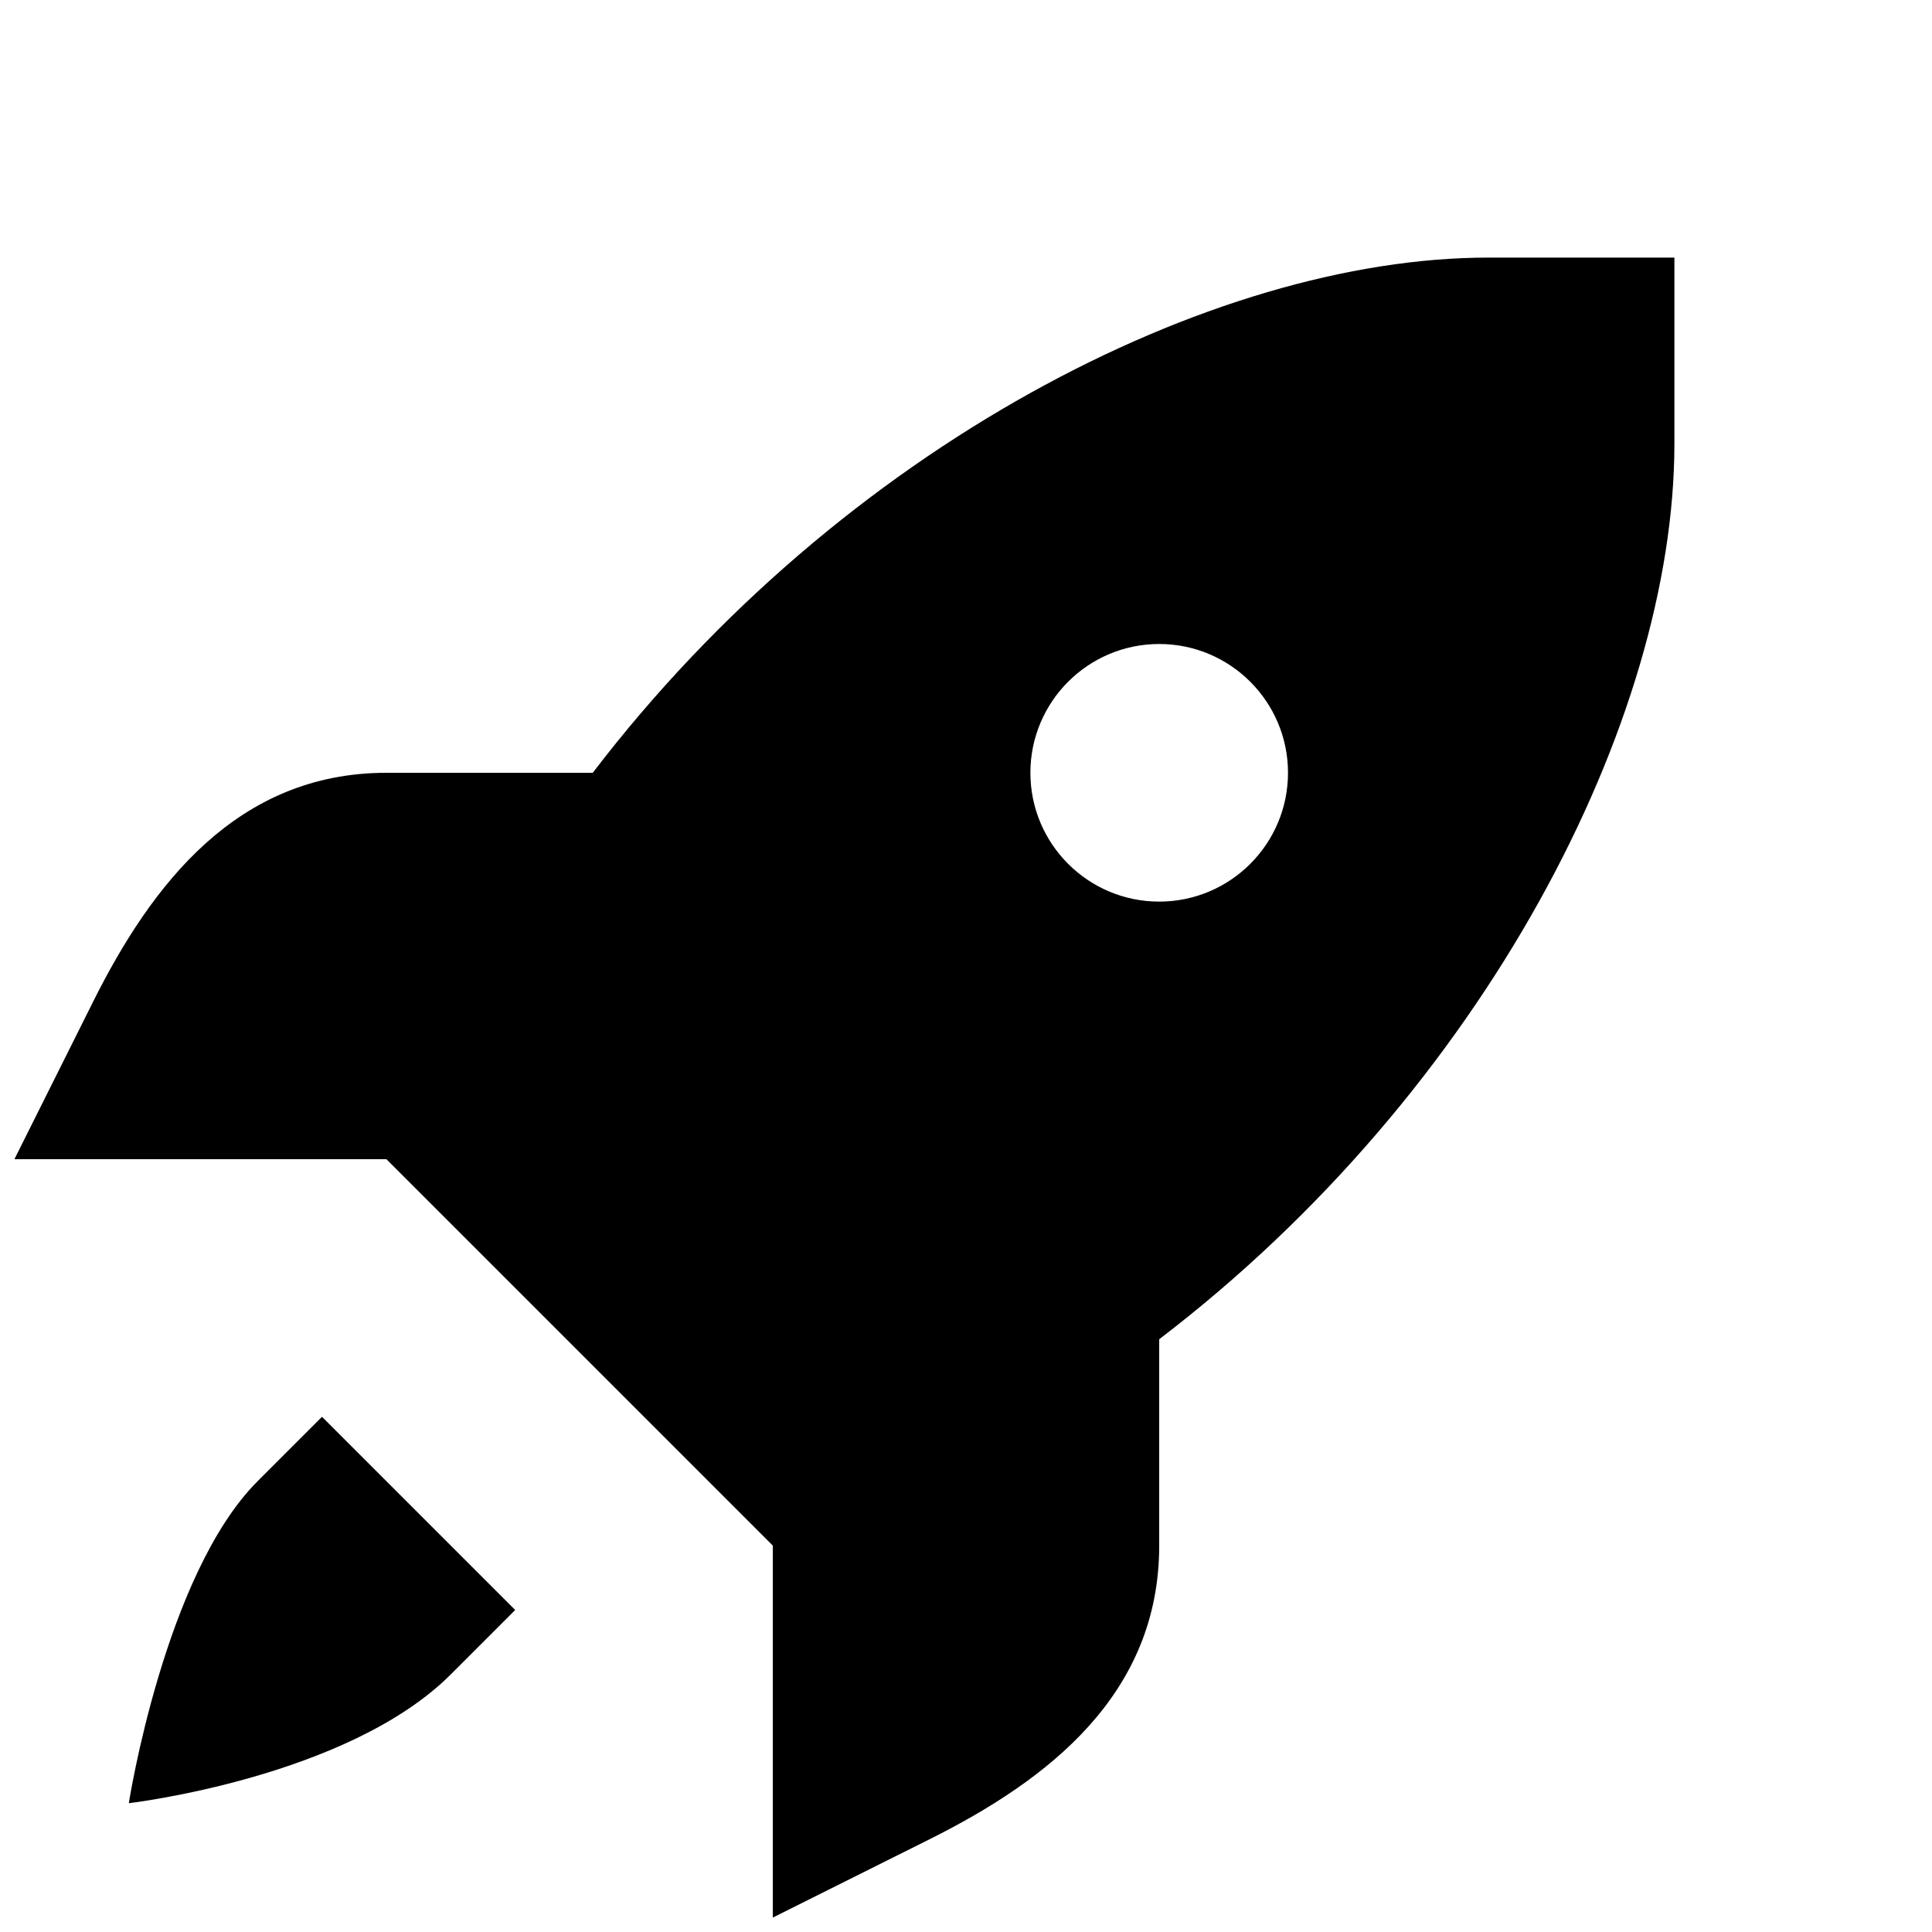
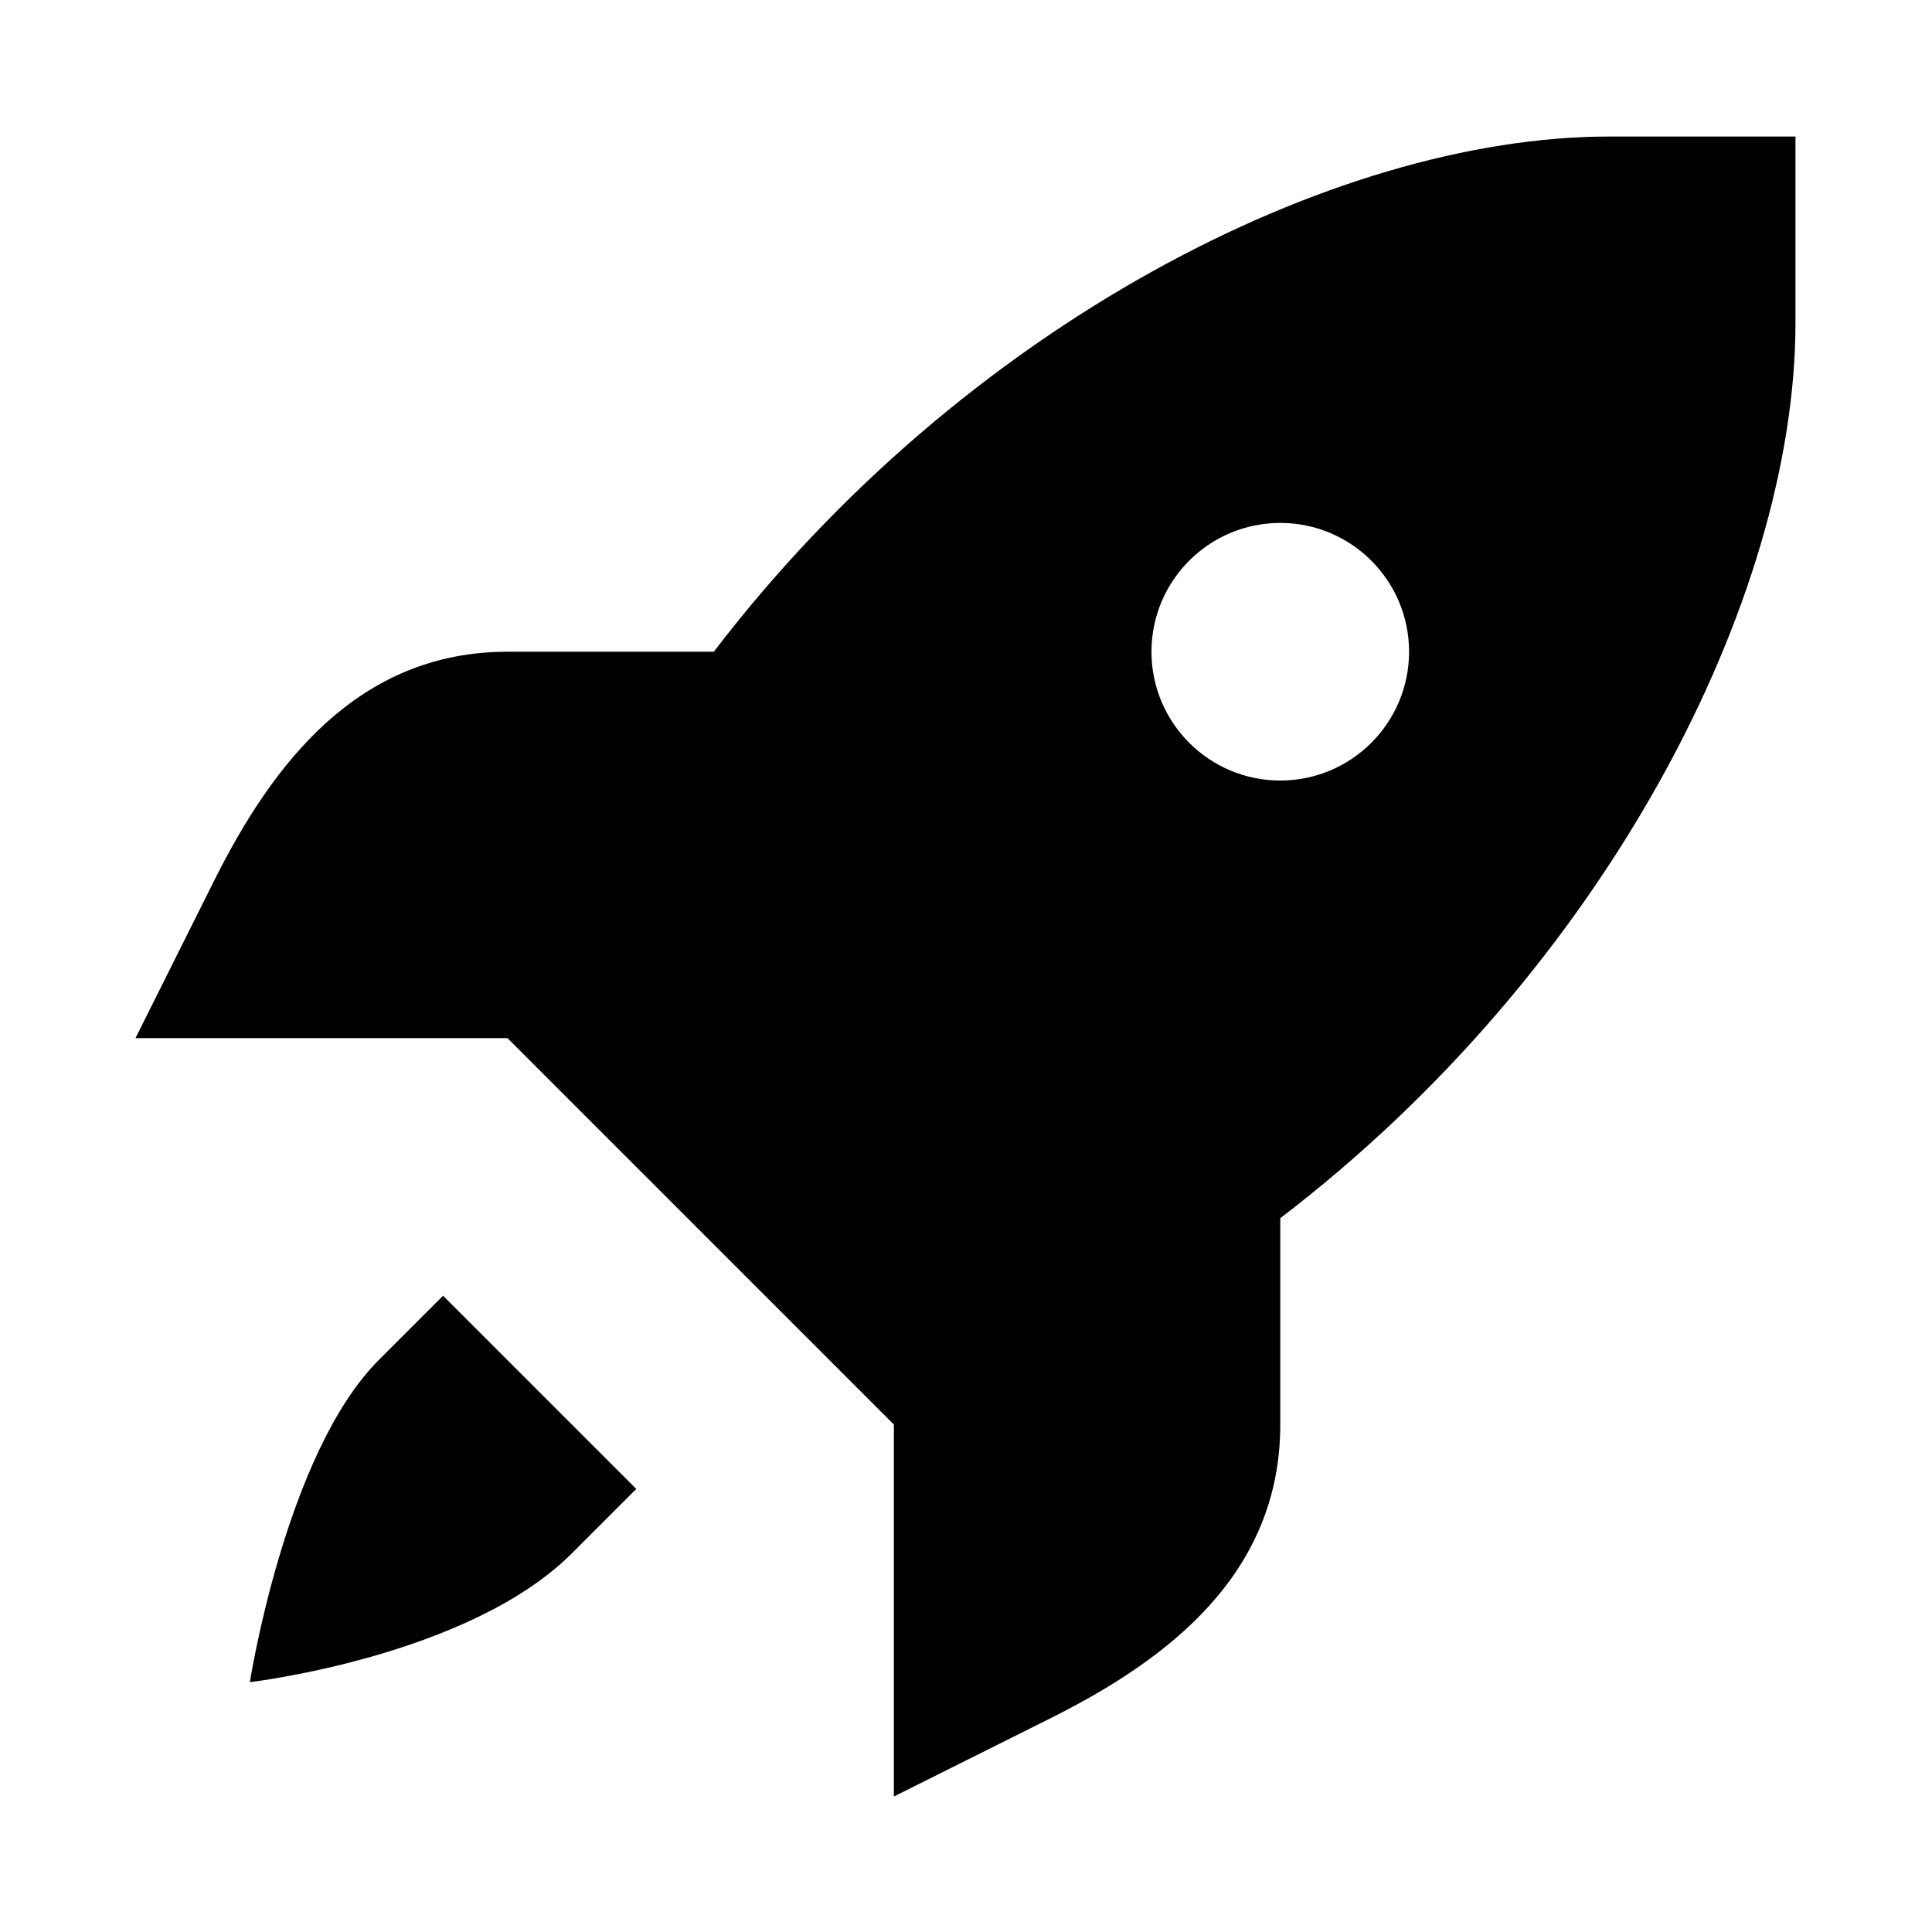
- <svg xmlns="http://www.w3.org/2000/svg" height="15" viewBox="0 0 15 15" width="15" id="rocket">
+ <svg xmlns="http://www.w3.org/2000/svg" height="15" viewBox="-0.94 0.94 15 15" width="15" id="rocket">
  <path d="m11.555 2c-2.144 0-5.021 1.471-6.953 4h-1.602c-1.157 0-1.821.864-2.277 1.777l-.611 1.223h1.443 1.445l1.5 1.5 1.5 1.5v1.445 1.443l1.223-.611c.913-.457 1.777-1.12 1.777-2.277v-1.602c2.529-1.932 4-4.809 4-6.953v-1.445zm-2.555 3c.552 0 1.0.448 1 1s-.448 1-1 1-1-.448-1-1 .448-1 1-1zm-6.5 6-.5.5c-.722.722-1 2.5-1 2.5s1.698-.198 2.5-1l.5-.5z" />
</svg>
